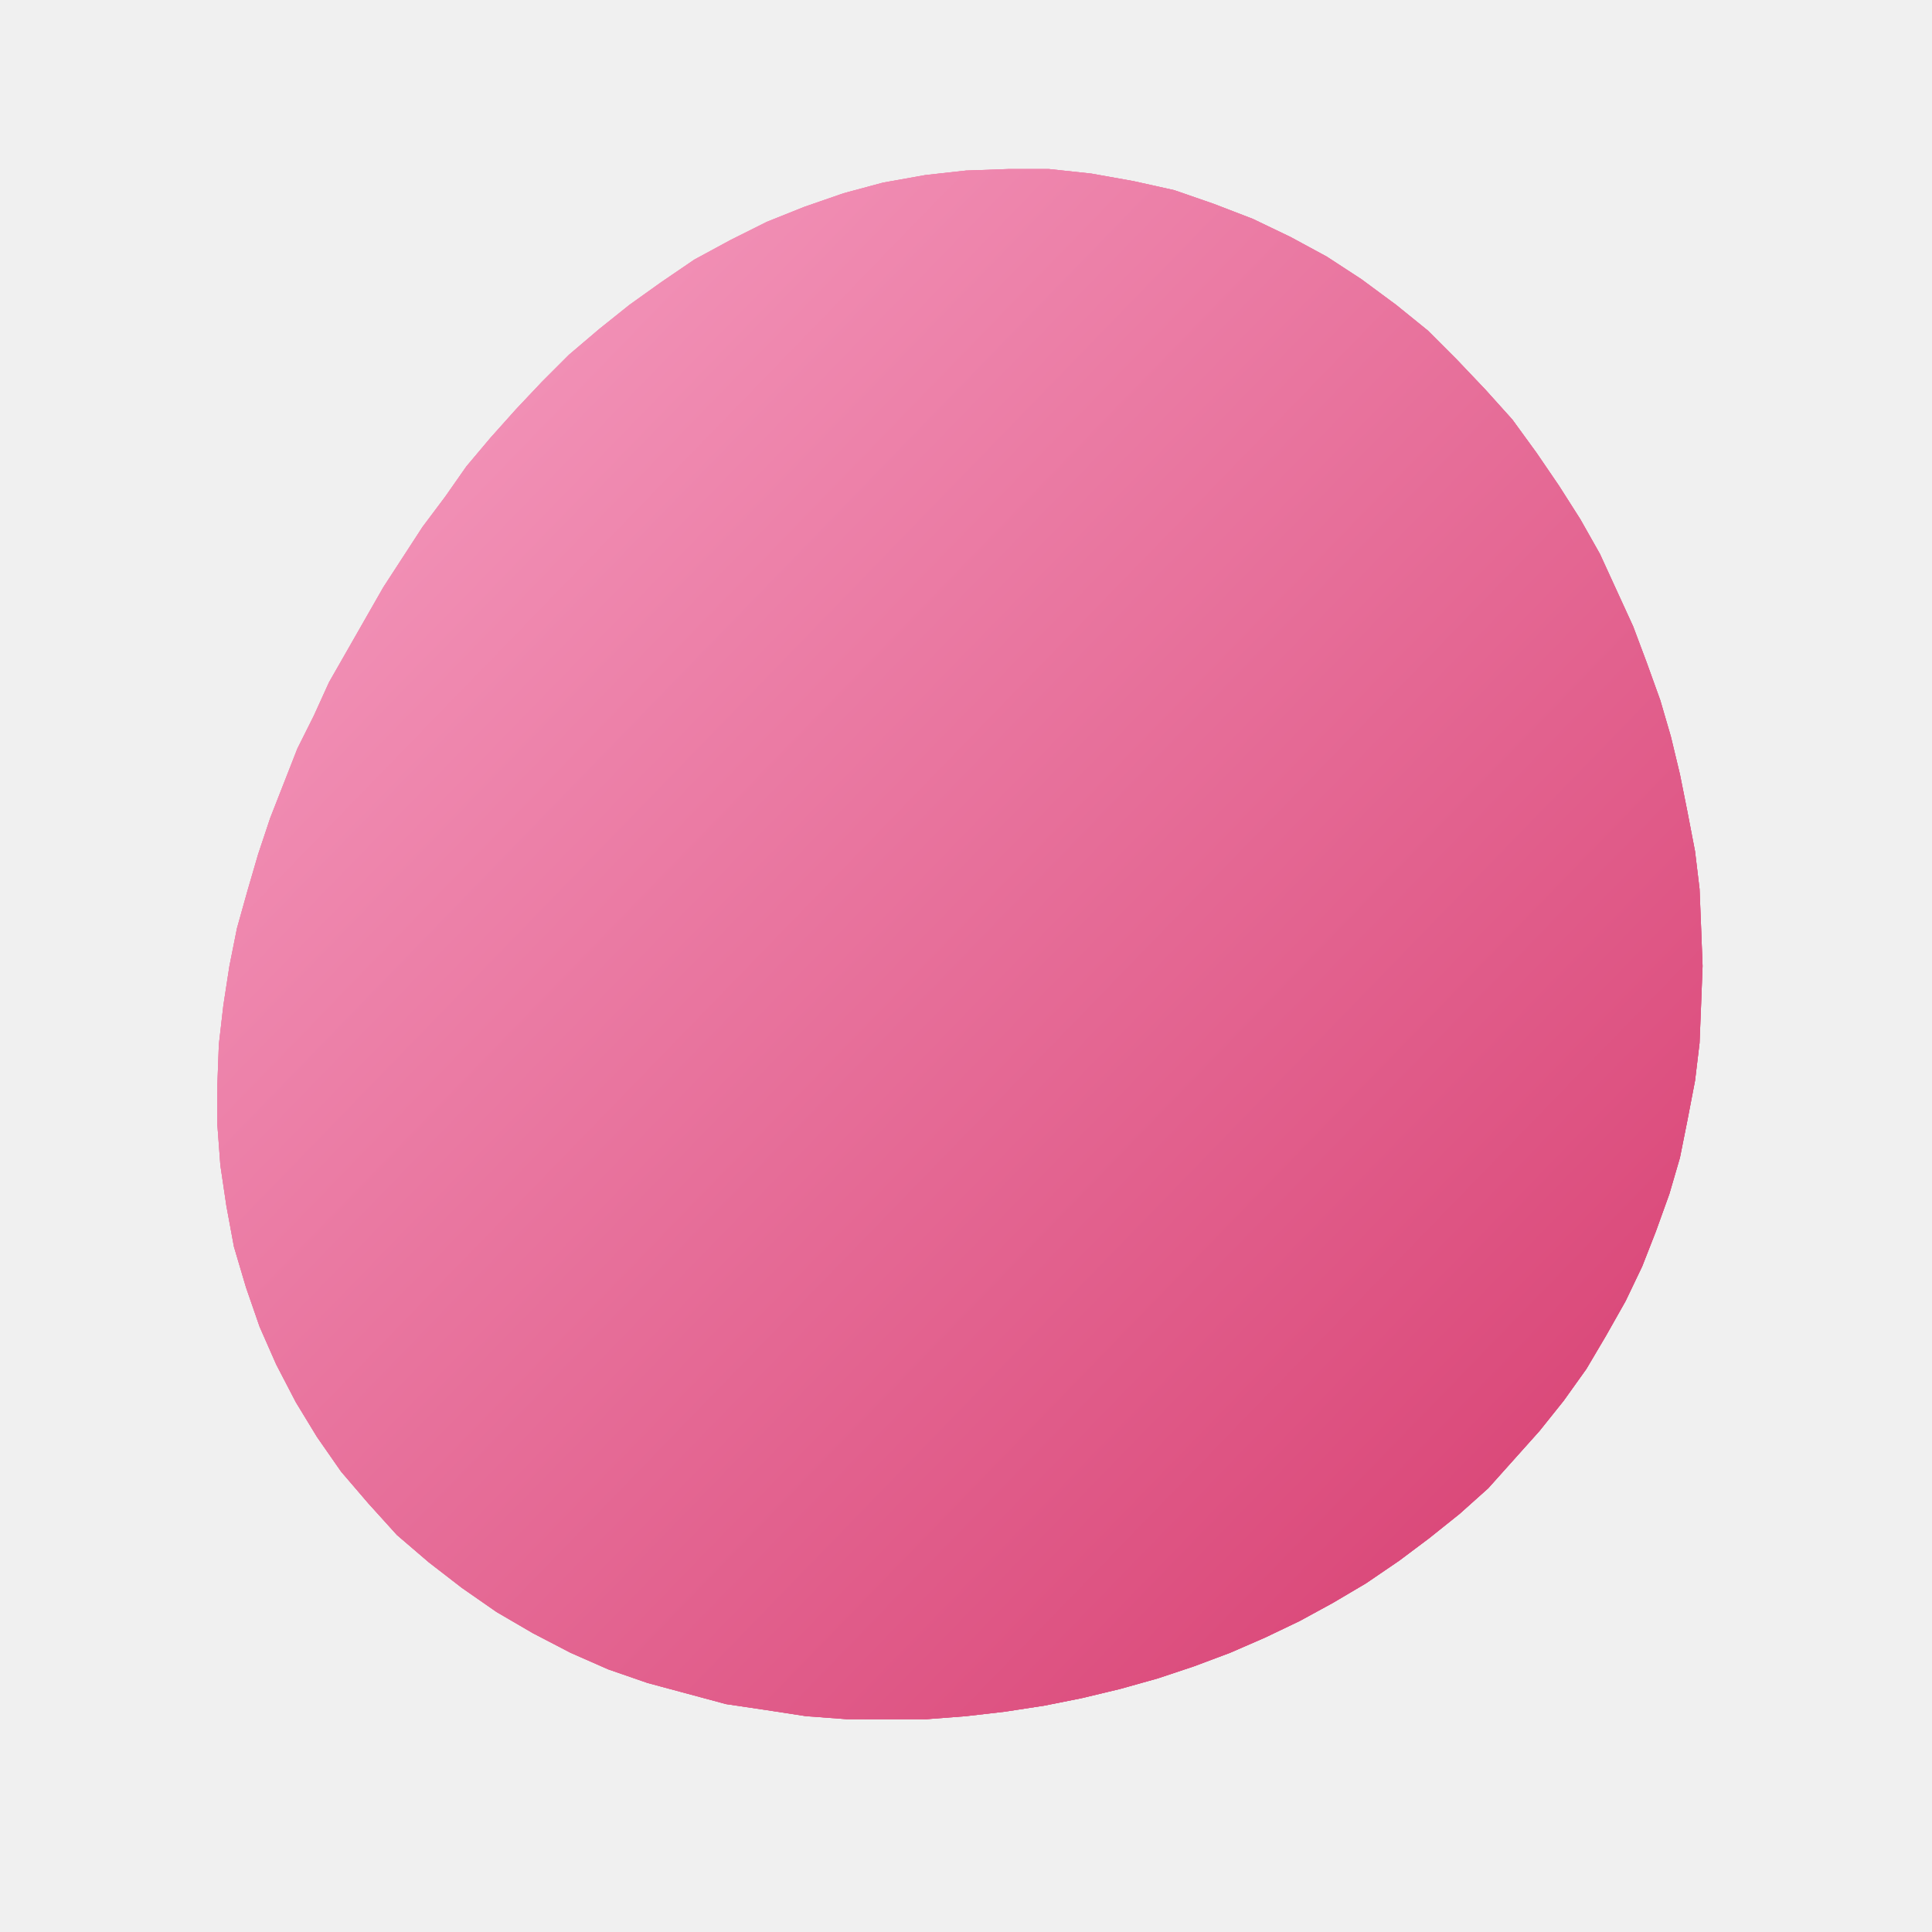
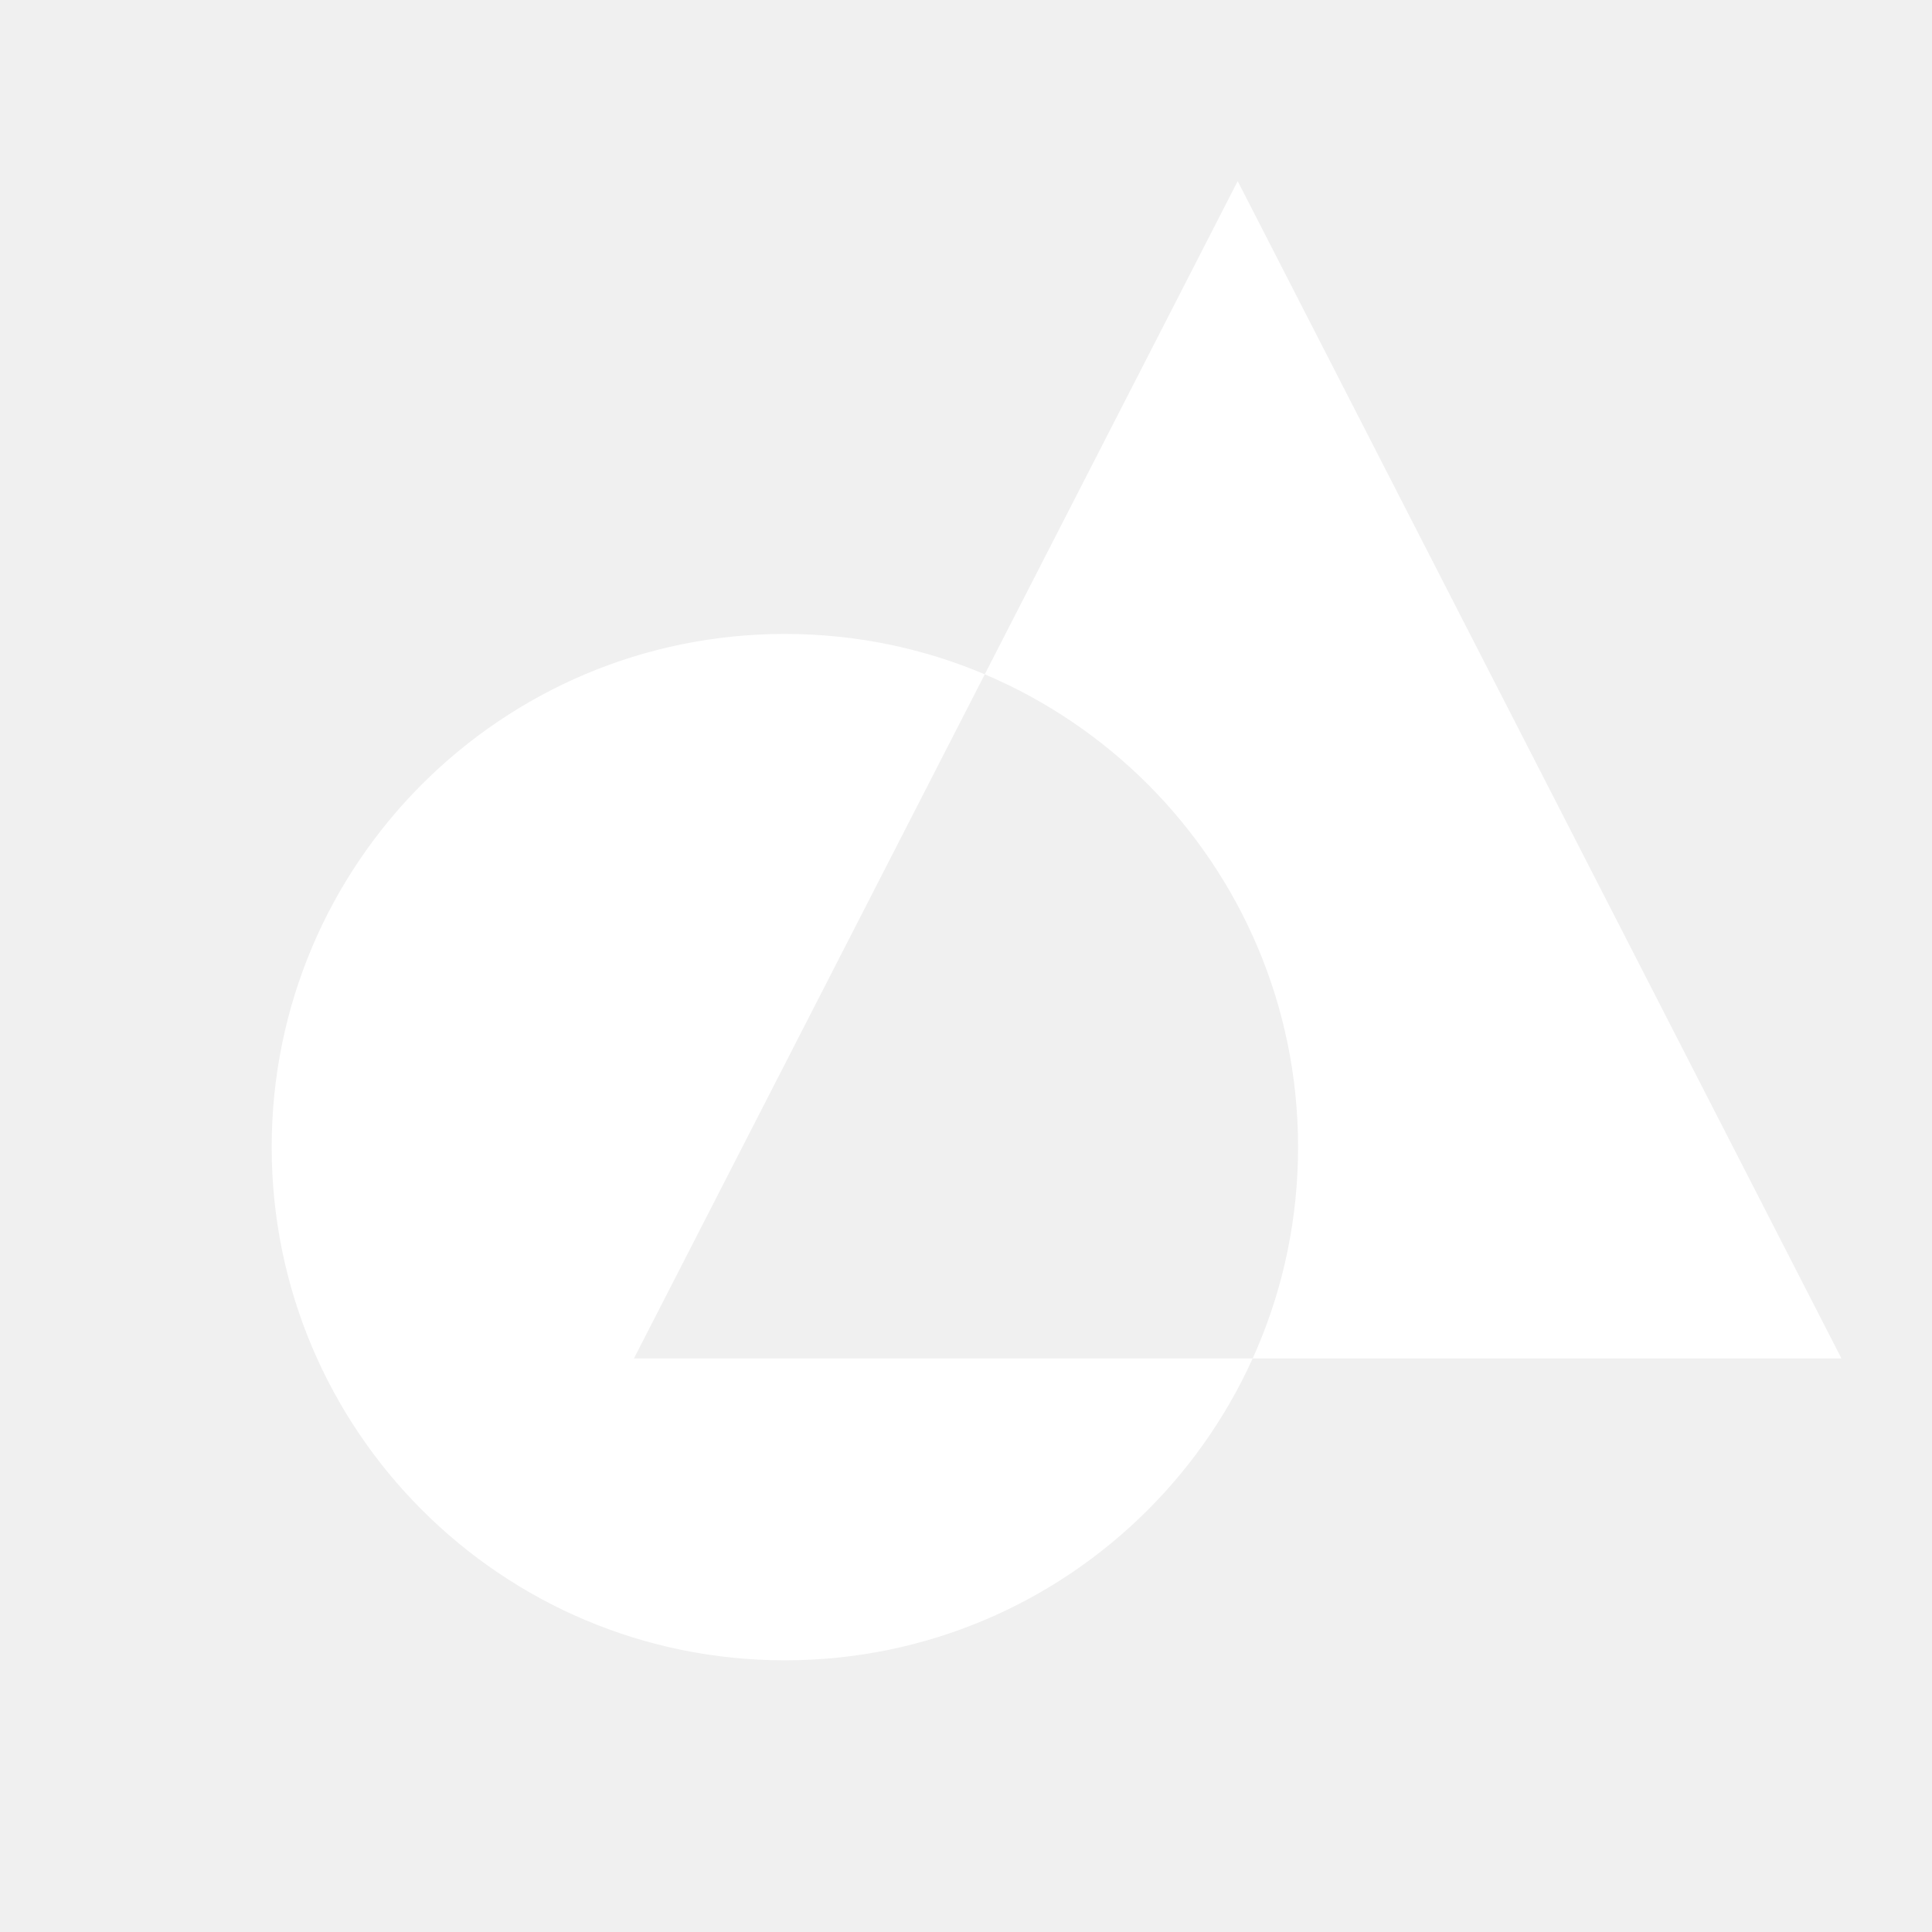
<svg xmlns="http://www.w3.org/2000/svg" viewBox="0 0 128 128" width="128" height="128">
-   <defs>
-     <linearGradient id="g-morph" x1="0" y1="0" x2="1" y2="1">
-       <stop id="morph-a" offset="0" style="stop-color: rgb(247, 161, 196);" />
-       <stop id="morph-b" offset="1" style="stop-color: rgb(214, 59, 110);" />
-     </linearGradient>
-     <radialGradient id="lit" cx="0.32" cy="0.26" r="0.7">
-       <stop offset="0" stop-color="#fff" stop-opacity="0.38" />
-       <stop offset="1" stop-color="#fff" stop-opacity="0" />
-     </radialGradient>
-     <linearGradient id="rim" x1="0" y1="0" x2="1" y2="1">
-       <stop offset="0" stop-color="#fff" stop-opacity="0.62" />
-       <stop offset="0.5" stop-color="#fff" stop-opacity="0" />
-     </linearGradient>
-   </defs>
-   <path id="morph-shape" fill="url(#g-morph)" d="M64.0 11.3L66.8 11.2L69.5 11.2L72.3 11.5L75.1 12.0L77.8 12.6L80.4 13.5L83.0 14.5L85.5 15.7L87.9 17.0L90.2 18.5L92.5 20.2L94.6 21.9L96.5 23.8L98.4 25.8L100.2 27.8L101.8 30.0L103.3 32.2L104.7 34.4L106.0 36.7L107.1 39.1L108.2 41.5L109.1 43.9L110.0 46.4L110.7 48.8L111.3 51.3L111.8 53.8L112.3 56.4L112.6 58.9L112.7 61.4L112.8 64.0L112.7 66.6L112.6 69.1L112.3 71.6L111.8 74.2L111.3 76.7L110.6 79.1L109.7 81.6L108.8 83.9L107.7 86.2L106.4 88.5L105.1 90.7L103.6 92.8L102.0 94.8L100.3 96.7L98.6 98.6L96.7 100.3L94.7 101.9L92.7 103.4L90.5 104.9L88.3 106.2L86.1 107.4L83.8 108.5L81.5 109.5L79.1 110.4L76.7 111.2L74.2 111.9L71.7 112.5L69.2 113.0L66.6 113.4L64.0 113.7L61.4 113.9L58.8 113.9L56.1 113.9L53.4 113.7L50.8 113.3L48.1 112.9L45.5 112.2L42.9 111.5L40.3 110.6L37.8 109.5L35.3 108.2L32.9 106.8L30.6 105.2L28.4 103.5L26.3 101.7L24.4 99.6L22.6 97.5L21.0 95.2L19.6 92.9L18.3 90.4L17.2 87.9L16.3 85.3L15.5 82.6L15.0 79.9L14.6 77.2L14.4 74.5L14.4 71.9L14.5 69.2L14.8 66.6L15.2 64.0L15.7 61.5L16.4 59.0L17.1 56.6L17.9 54.2L18.8 51.9L19.7 49.6L20.8 47.4L21.8 45.2L23.0 43.1L24.2 41.0L25.4 38.9L26.7 36.9L28.0 34.9L29.5 32.9L30.9 30.9L32.5 29.0L34.2 27.1L35.9 25.3L37.7 23.5L39.7 21.8L41.7 20.2L43.8 18.7L46.0 17.2L48.4 15.9L50.8 14.7L53.3 13.7L55.9 12.8L58.5 12.1L61.3 11.6Z" stroke="none" stroke-width="1px" stroke-linecap="butt" stroke-linejoin="miter" opacity="1" fill-opacity="1" stroke-opacity="1" />
-   <use href="#morph-shape" fill="url(#lit)" stroke="none" stroke-width="1px" stroke-linecap="butt" stroke-linejoin="miter" opacity="1" fill-opacity="1" stroke-opacity="1" />
-   <use href="#morph-shape" fill="none" stroke="url(#rim)" stroke-width="2px" stroke-linecap="butt" stroke-linejoin="miter" opacity="1" fill-opacity="1" stroke-opacity="1" />
+   <path fill="#fff" fill-rule="evenodd" d="M18 76a34 34 0 1 0 68 0a34 34 0 1 0-68 0Z M82 12L122 90H42Z" />
</svg>
